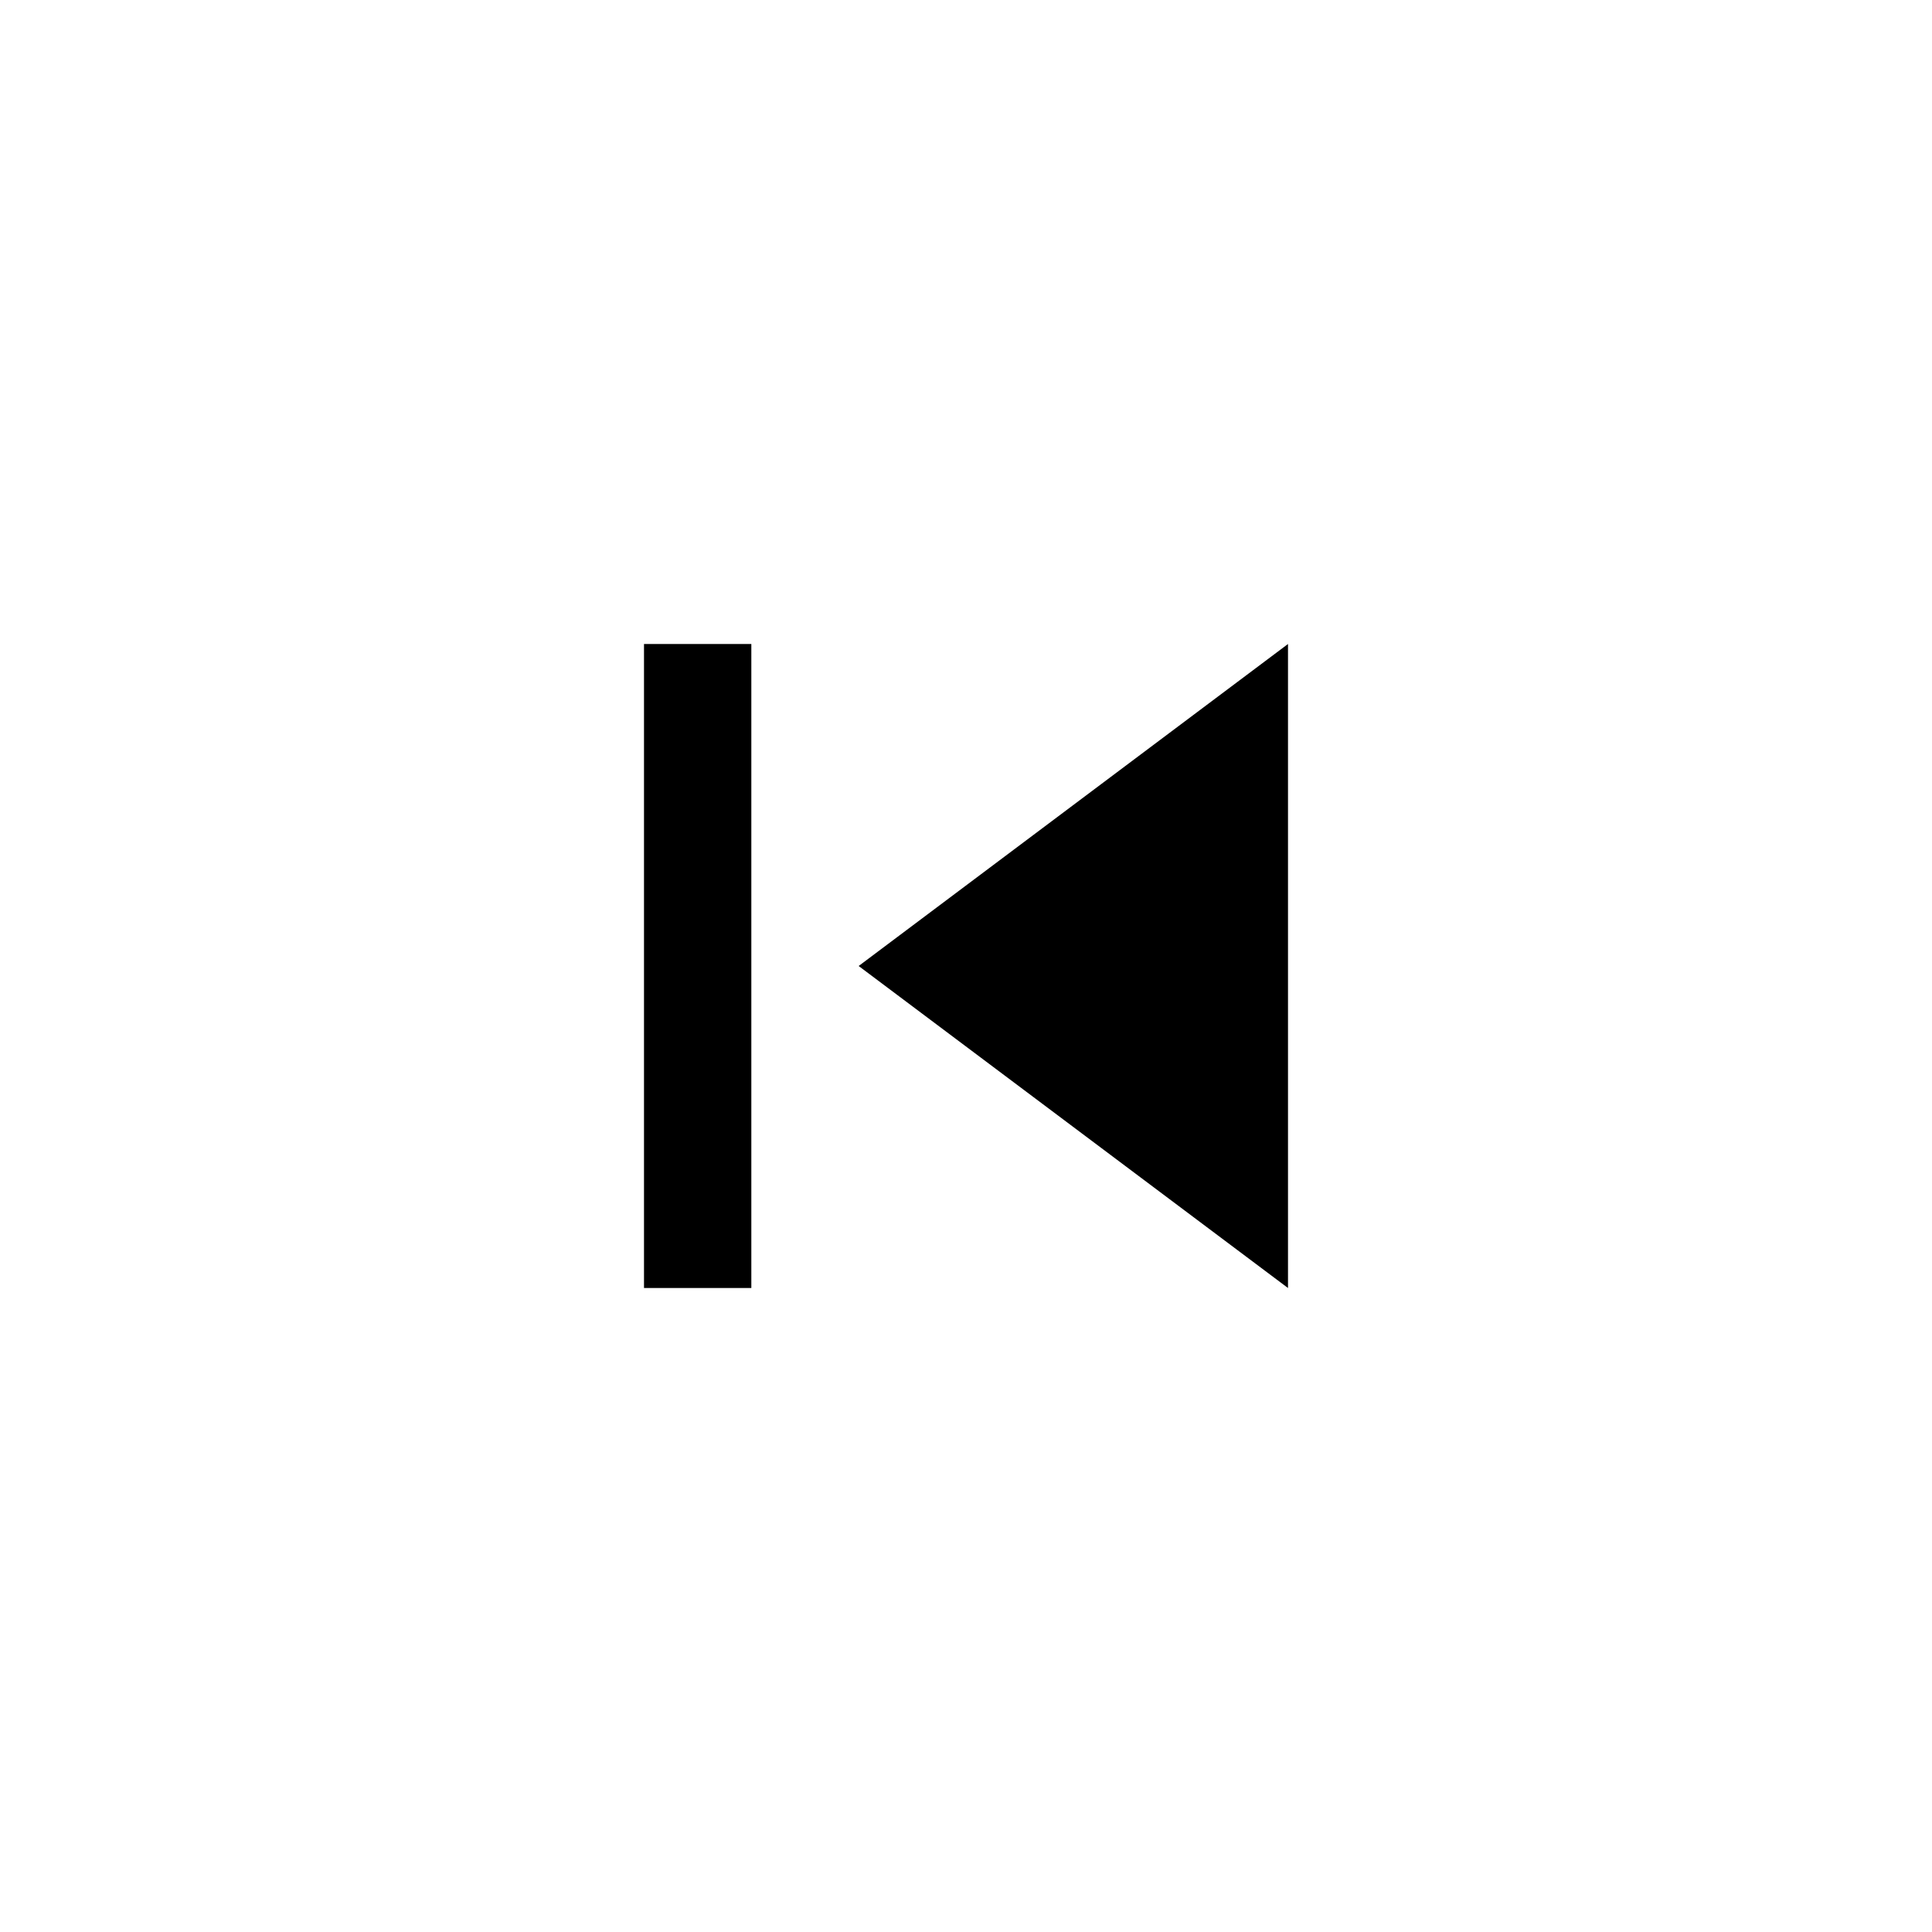
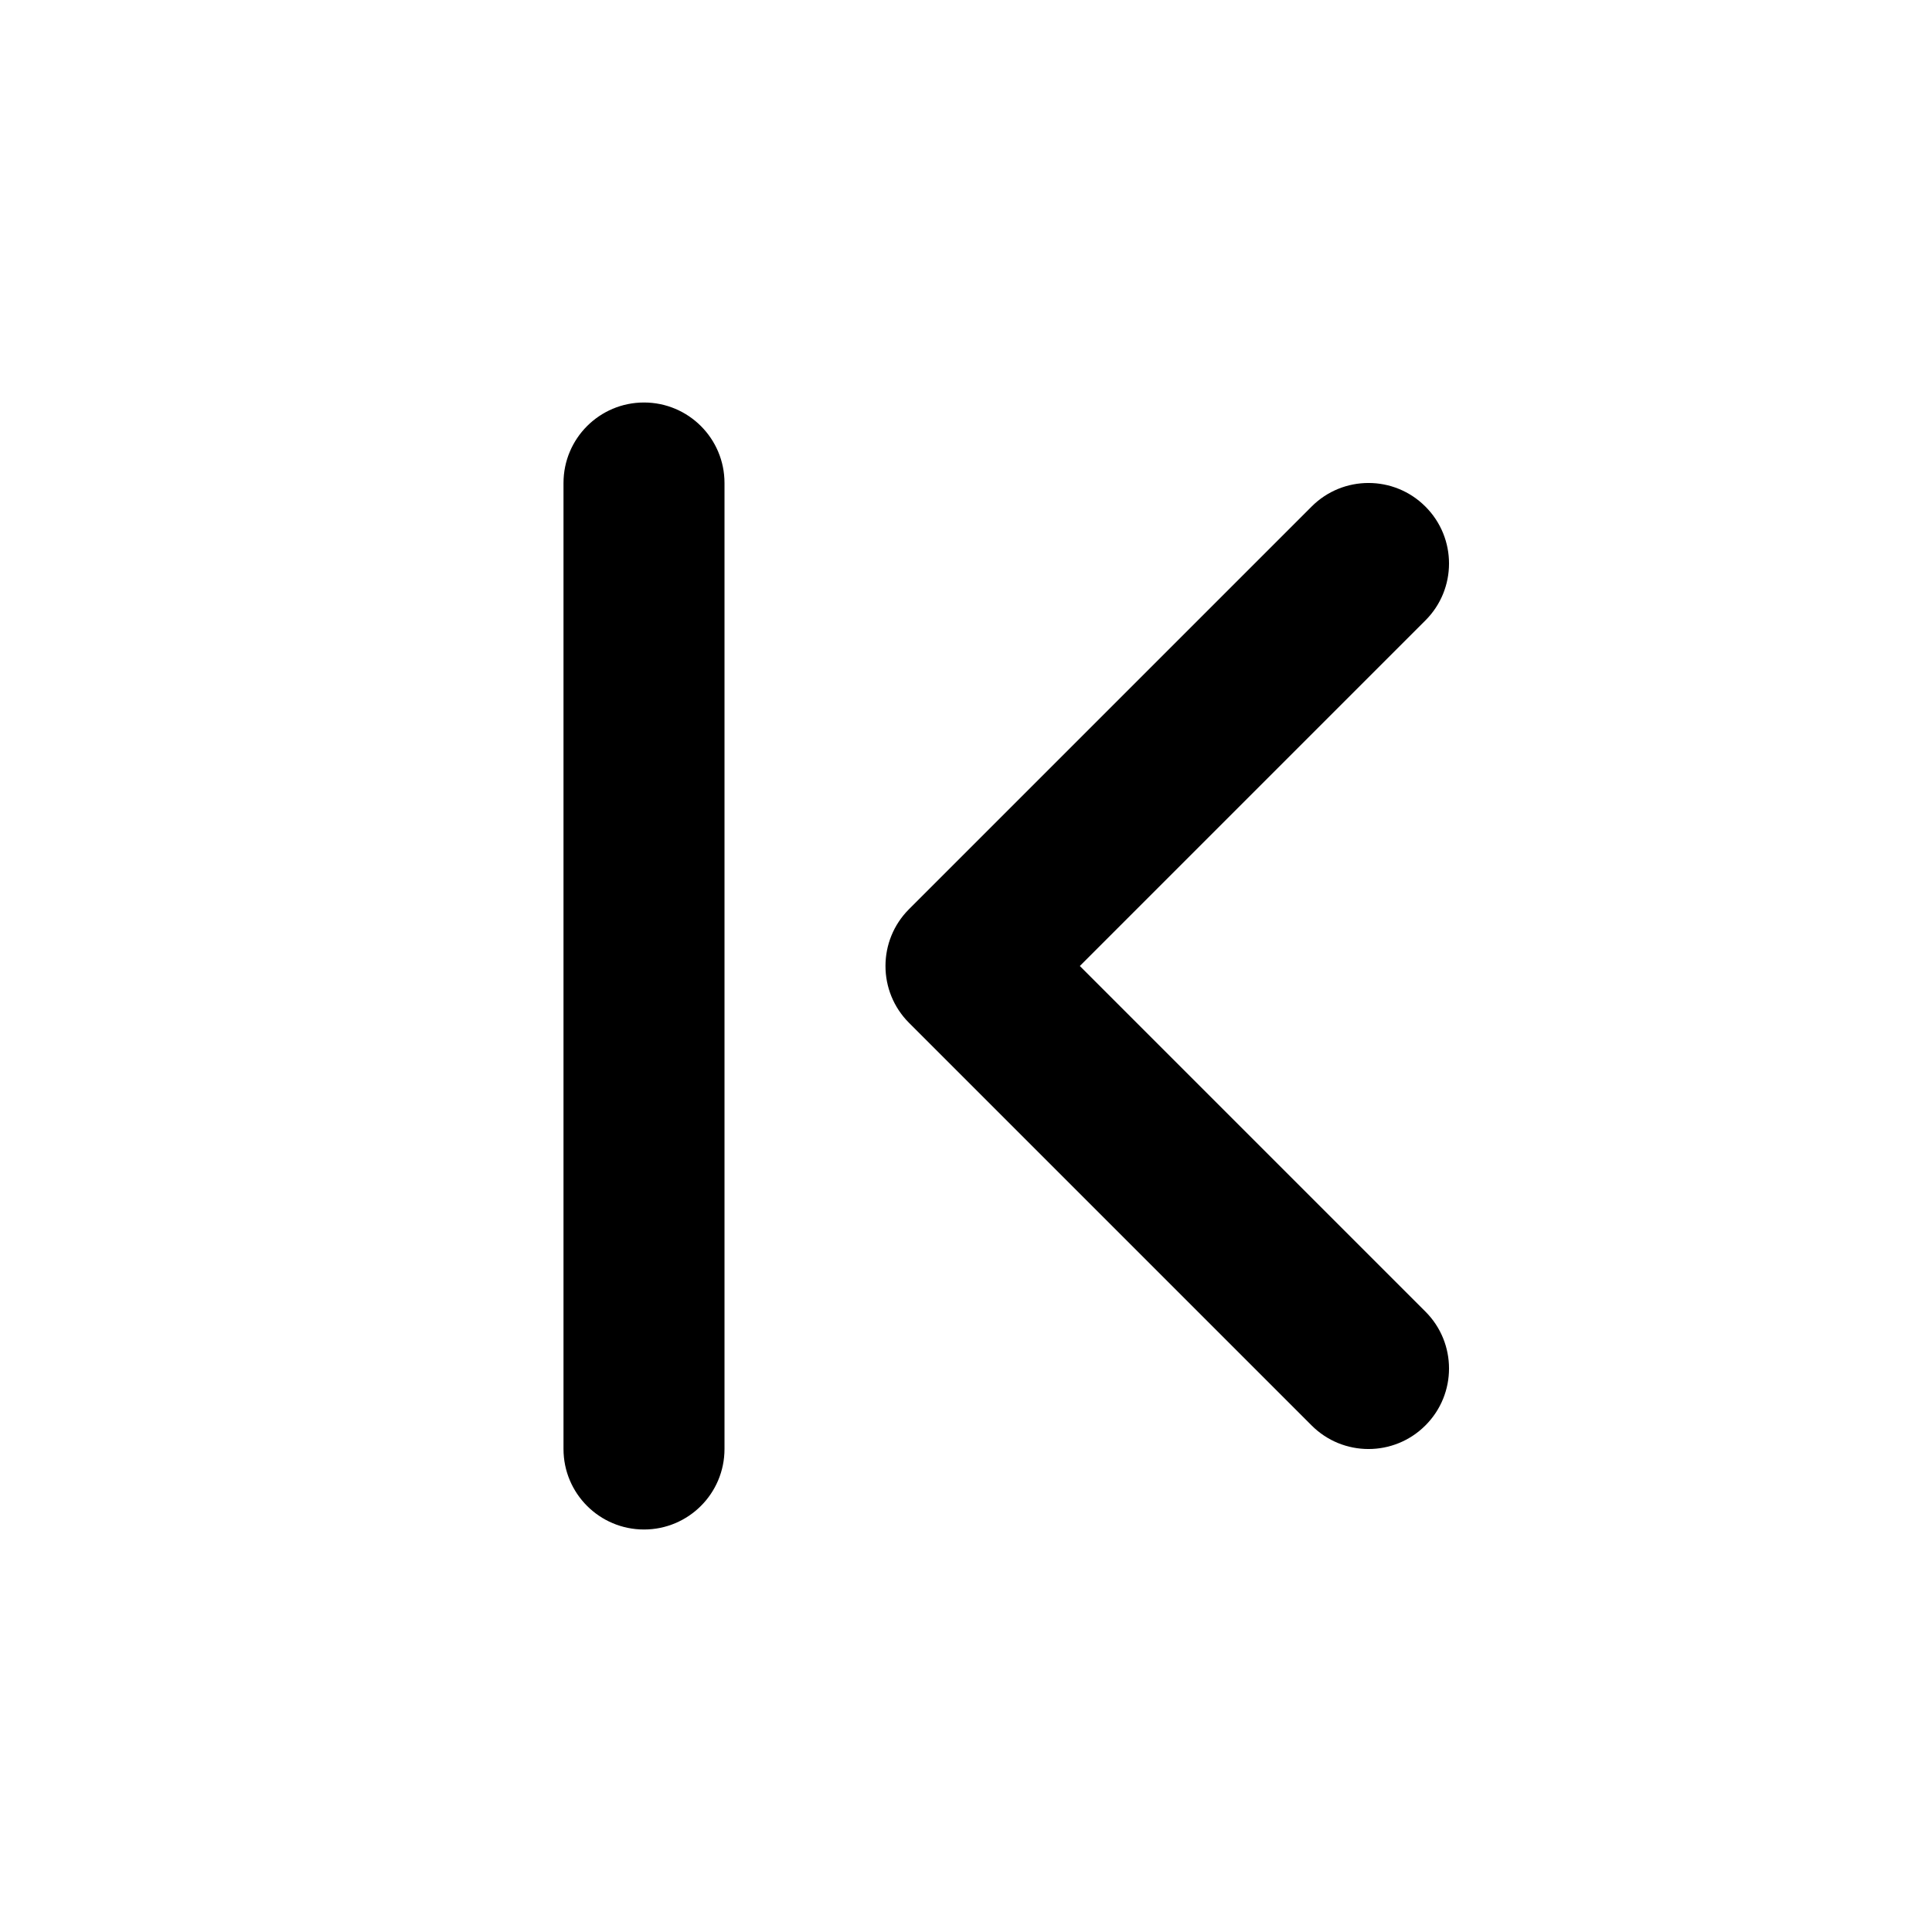
- <svg xmlns="http://www.w3.org/2000/svg" width="36" height="36" viewBox="0 0 36 36" fill="none">
-   <path fill-rule="evenodd" clip-rule="evenodd" d="M14 12H12V24H14V12ZM16 18L24 12V24L16 18Z" fill="black" />
+ <svg xmlns="http://www.w3.org/2000/svg" width="24" height="24" viewBox="0 0 24 24" fill="none">
+   <path fill-rule="evenodd" clip-rule="evenodd" d="M17.707 6.293C18.098 6.683 18.098 7.317 17.707 7.707L13.414 12L17.707 16.293C18.098 16.683 18.098 17.317 17.707 17.707C17.317 18.098 16.683 18.098 16.293 17.707L11.293 12.707C10.902 12.317 10.902 11.683 11.293 11.293L16.293 6.293C16.683 5.902 17.317 5.902 17.707 6.293Z" fill="black" />
+   <rect x="7" y="5" width="2" height="14" rx="1" fill="black" />
</svg>
